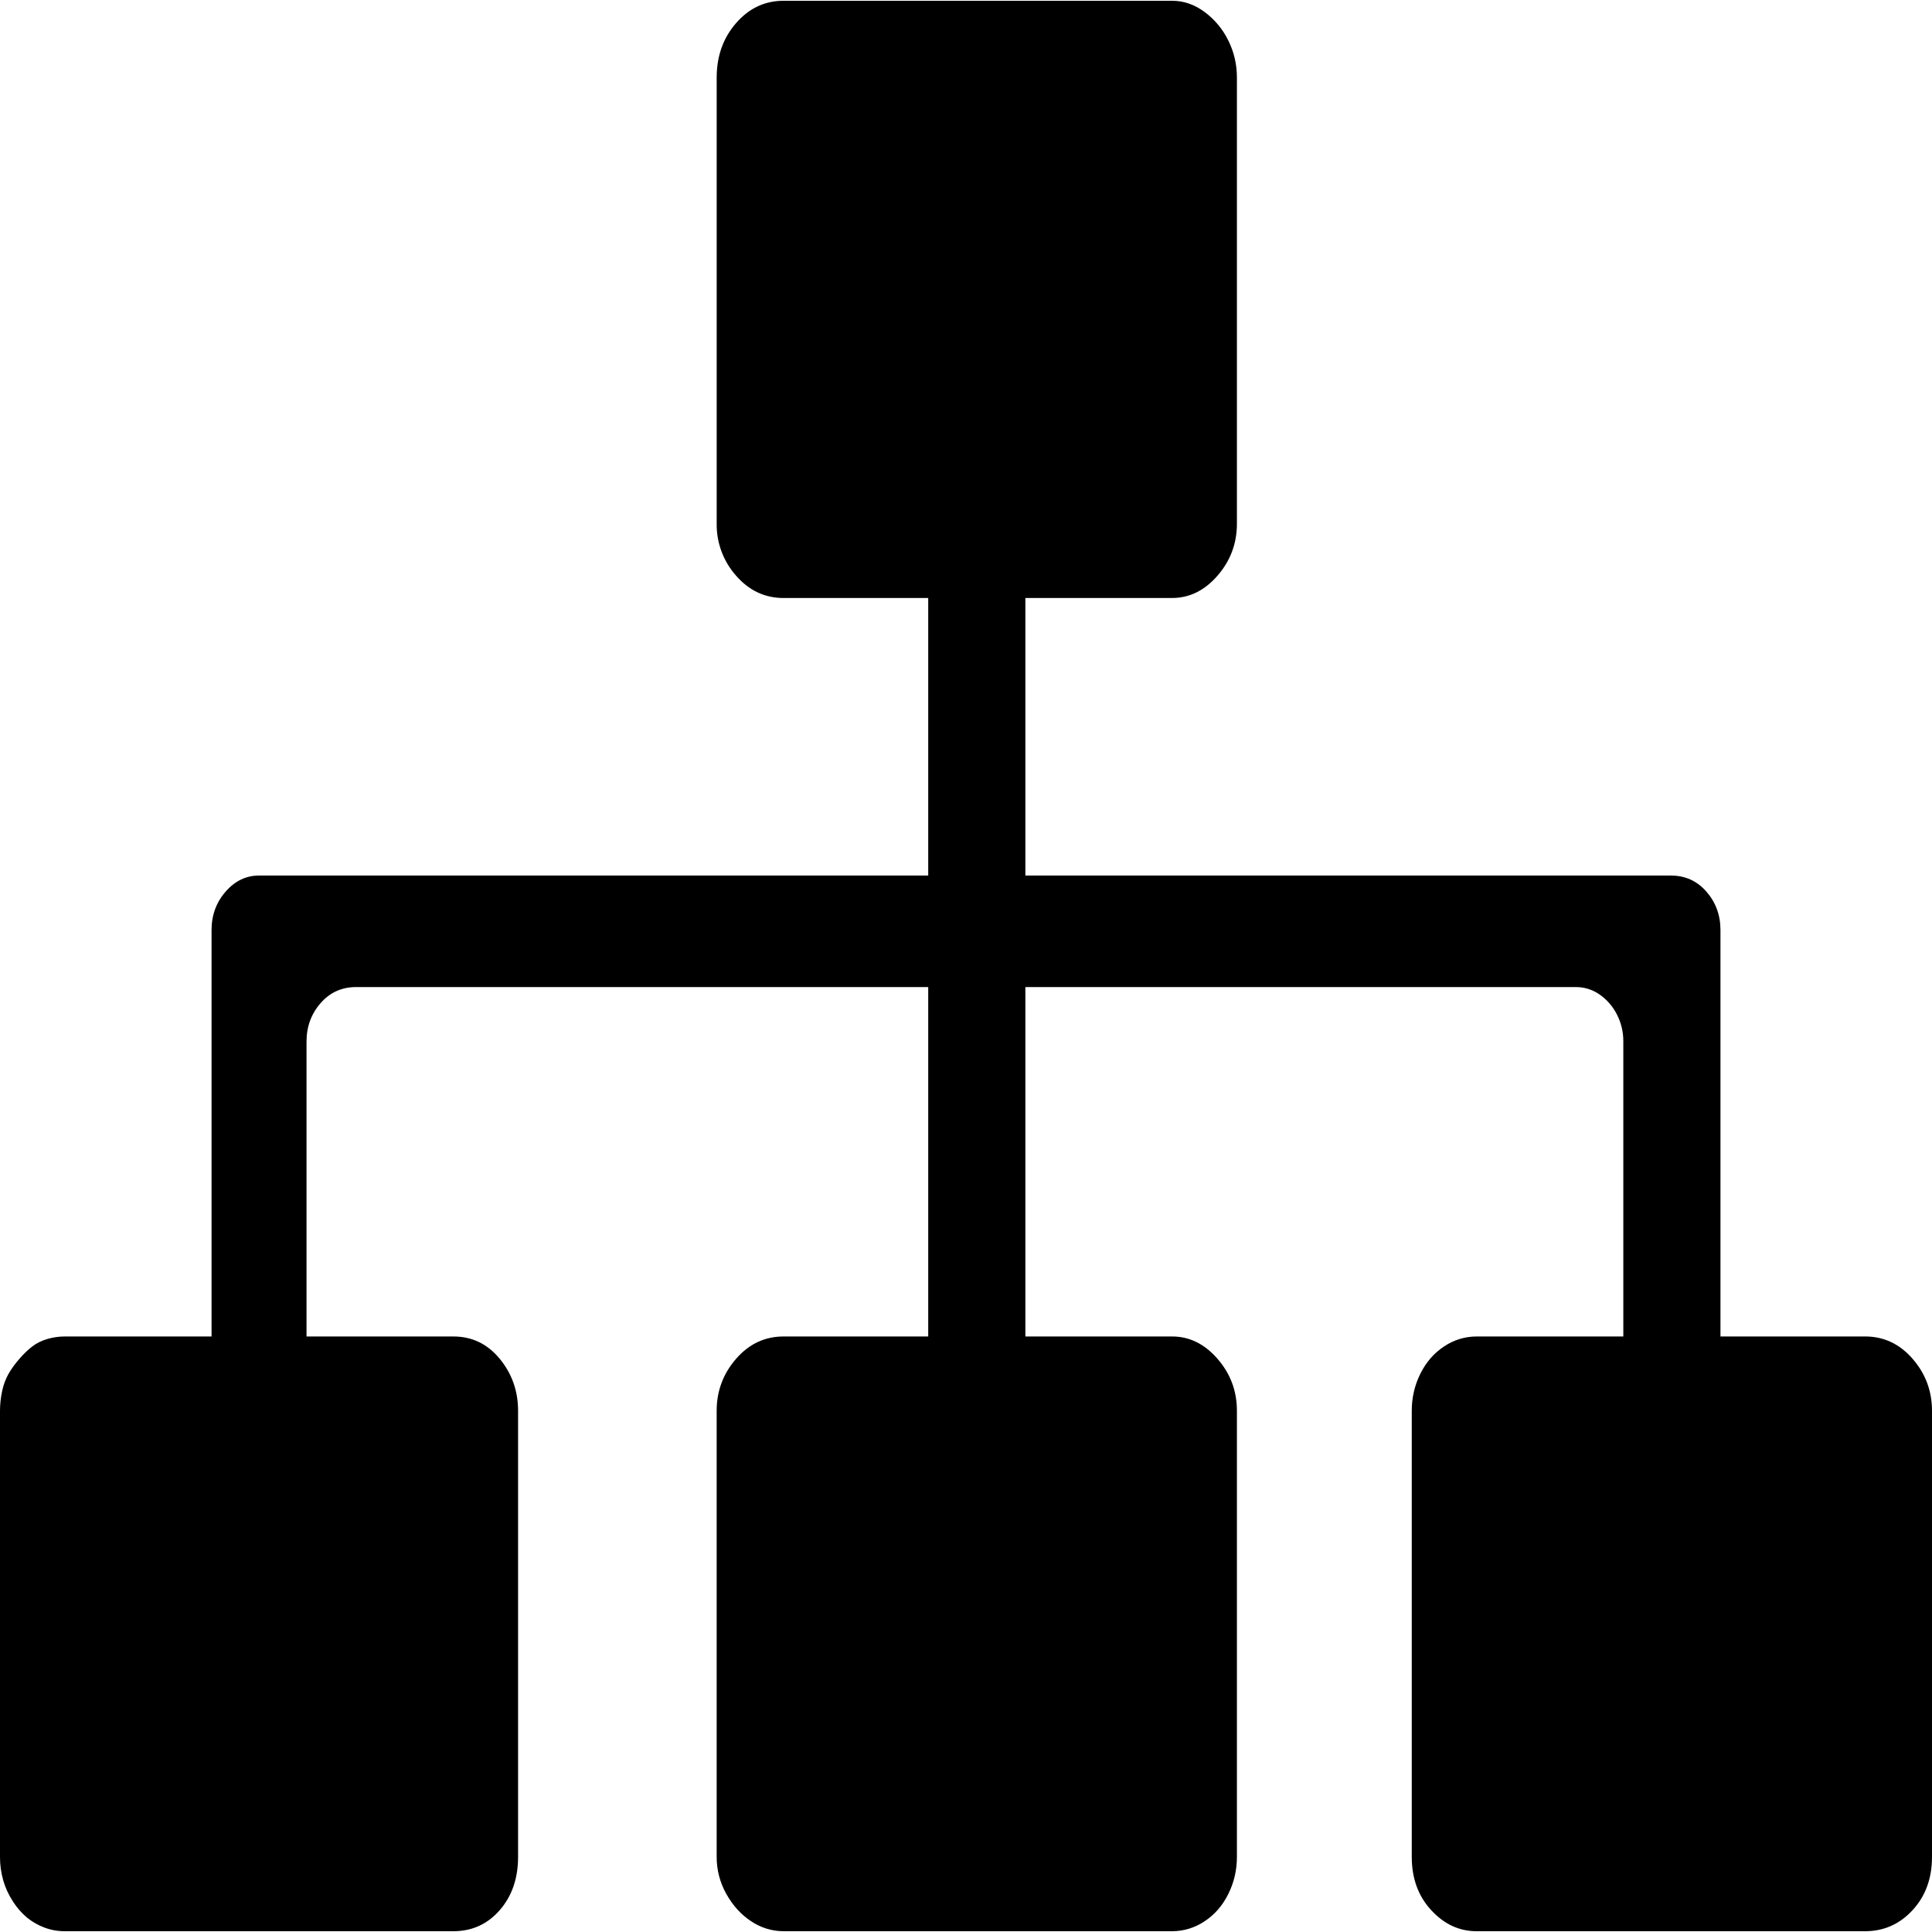
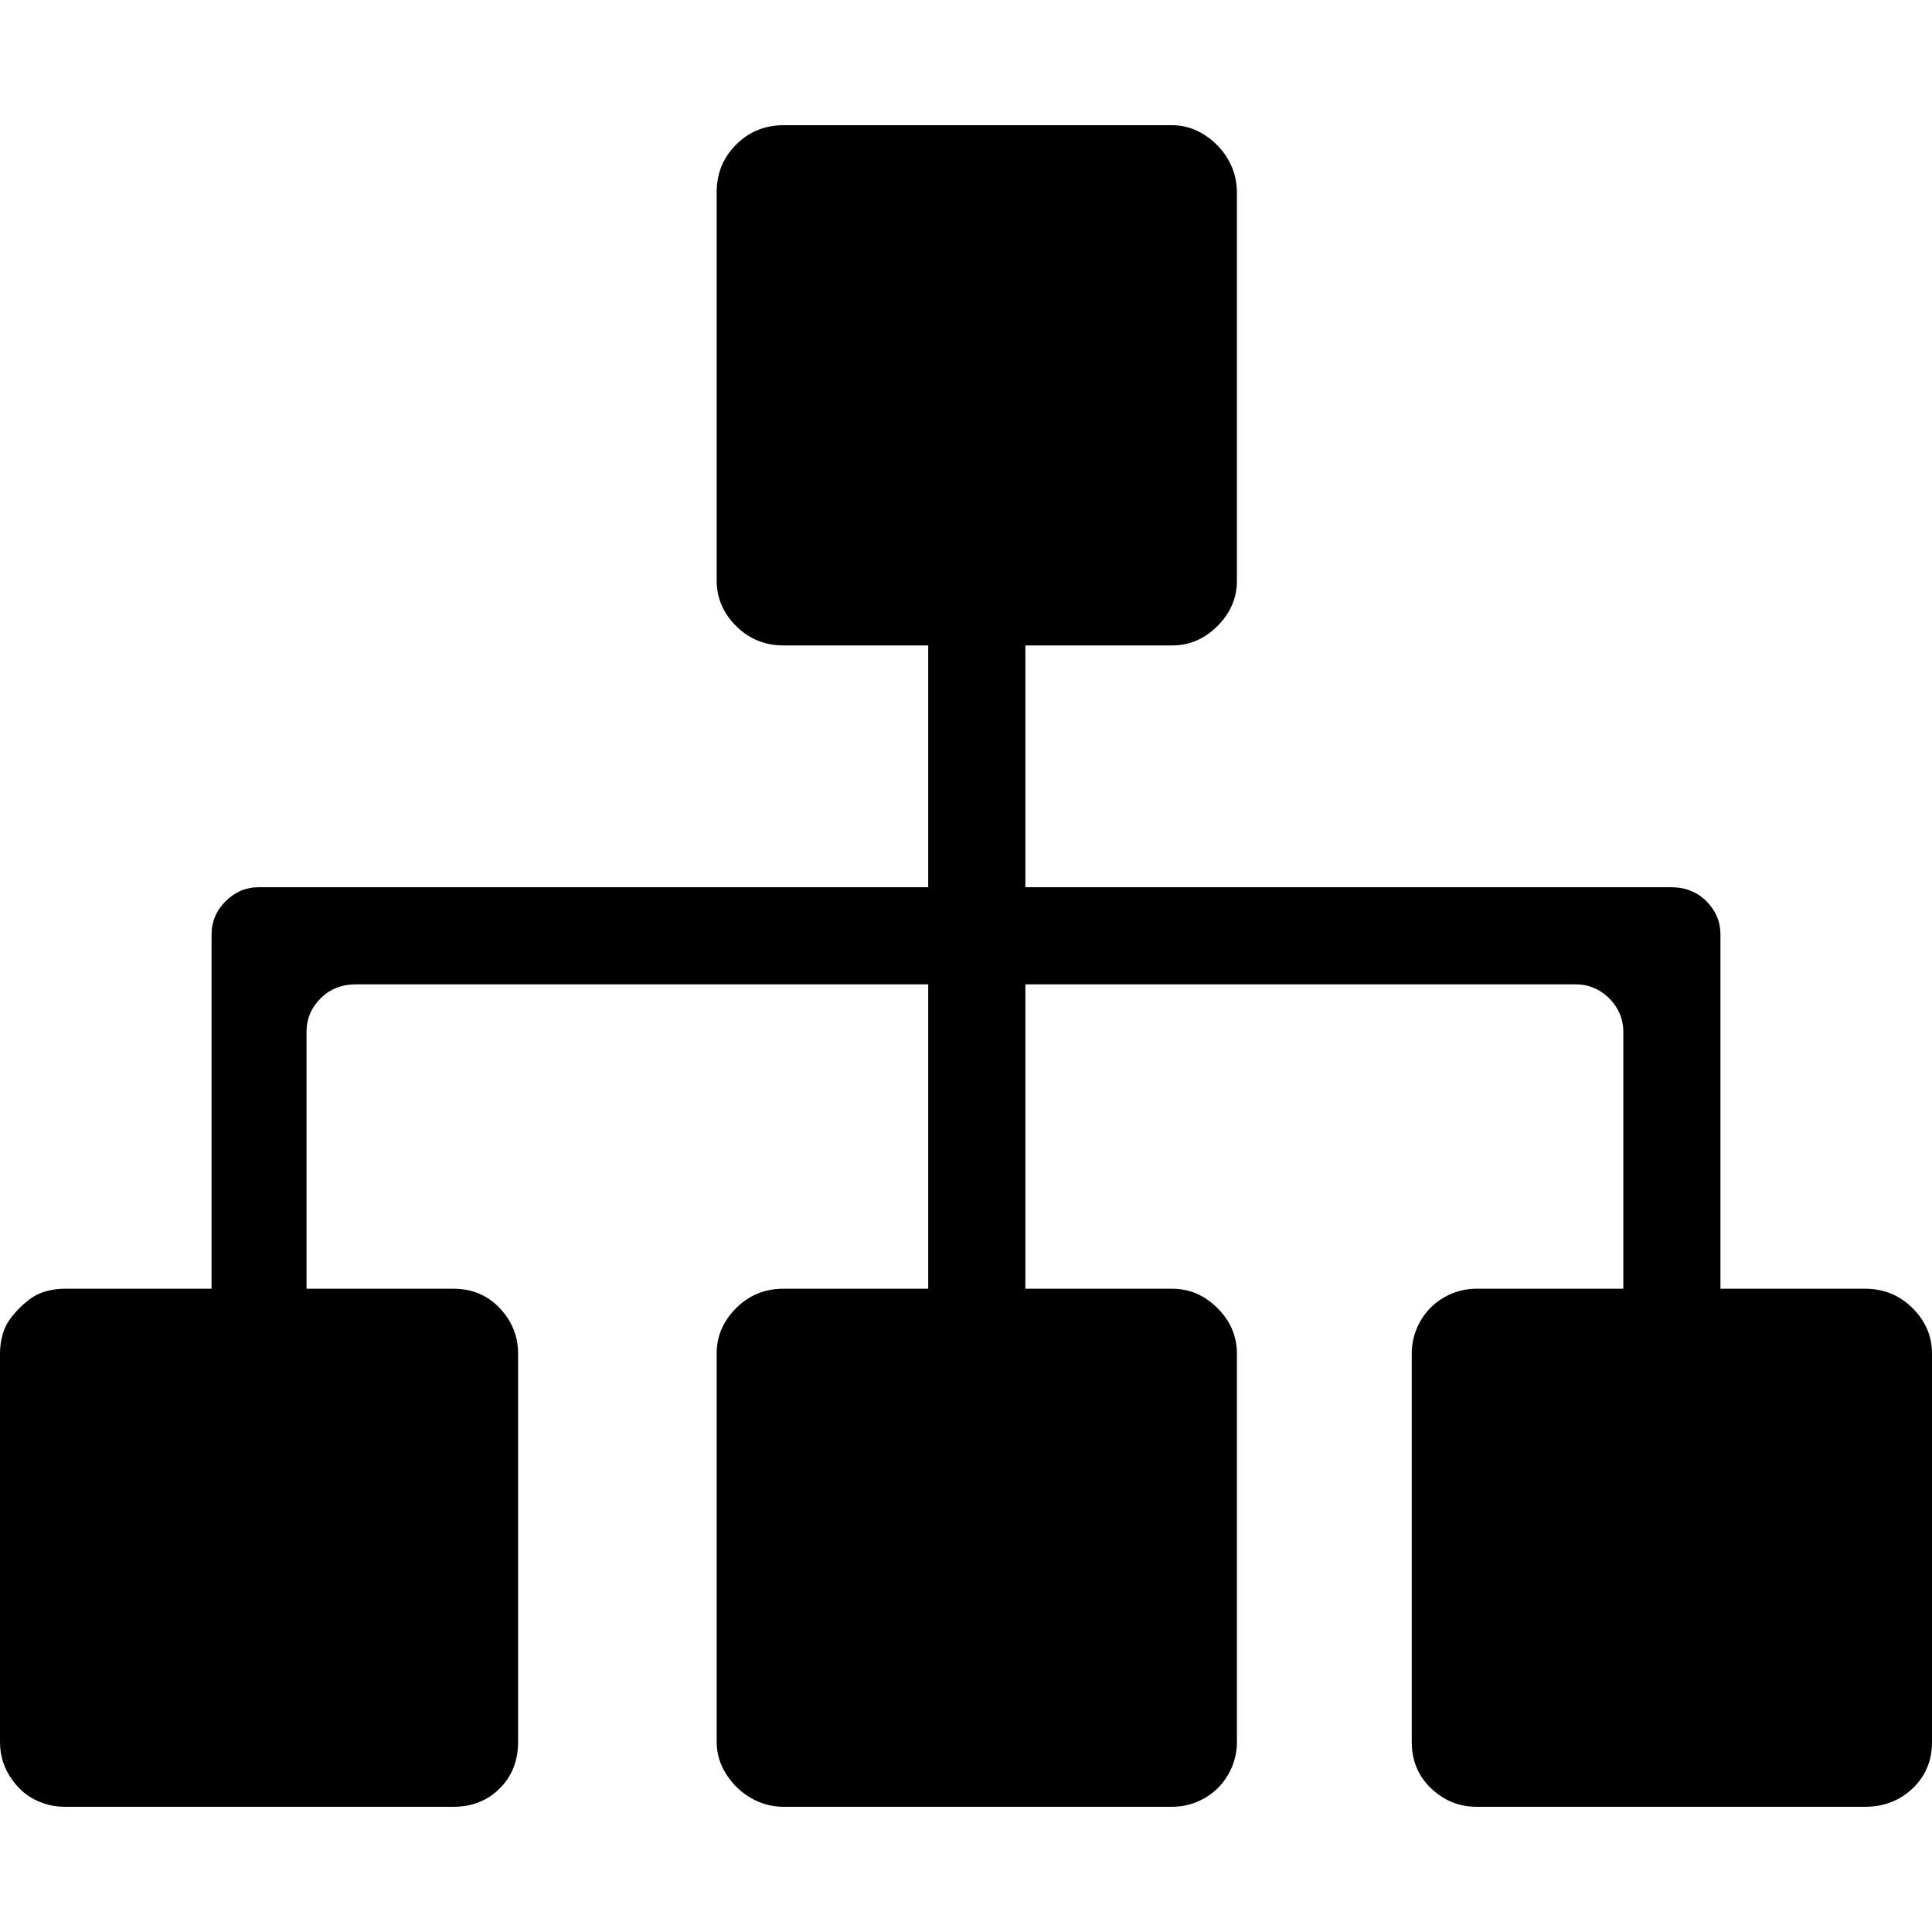
- <svg xmlns="http://www.w3.org/2000/svg" width="128" height="128">
-   <path d="M126.713 90.023c.858.985 1.287 2.134 1.287 3.447v29.553c0 1.423-.429 2.6-1.287 3.53-.858.93-1.907 1.395-3.146 1.395H97.824c-1.145 0-2.146-.465-3.004-1.395-.858-.93-1.287-2.107-1.287-3.53V93.47c0-.875.19-1.696.572-2.462.382-.766.906-1.368 1.573-1.806a3.84 3.84 0 0 1 2.146-.657h9.725V69.007a3.84 3.84 0 0 0-.43-1.806 3.569 3.569 0 0 0-1.143-1.313 2.714 2.714 0 0 0-1.573-.492h-36.47v23.149h9.725c1.144 0 2.145.492 3.004 1.478.858.985 1.287 2.134 1.287 3.447v29.553c0 .876-.191 1.696-.573 2.463-.38.766-.905 1.368-1.573 1.806a3.84 3.84 0 0 1-2.145.656H51.915a3.84 3.84 0 0 1-2.145-.656c-.668-.438-1.216-1.04-1.645-1.806a4.96 4.96 0 0 1-.644-2.463V93.47c0-1.313.43-2.462 1.288-3.447.858-.986 1.907-1.478 3.146-1.478h9.582v-23.15h-37.9c-.953 0-1.74.356-2.359 1.068-.62.711-.93 1.56-.93 2.544v19.538h9.726c1.239 0 2.264.492 3.074 1.478.81.985 1.216 2.134 1.216 3.447v29.553c0 1.423-.405 2.6-1.216 3.53-.81.93-1.835 1.395-3.074 1.395H4.29c-.476 0-.93-.082-1.358-.246a4.1 4.1 0 0 1-1.144-.657 4.658 4.658 0 0 1-.93-1.067 5.186 5.186 0 0 1-.643-1.395 5.566 5.566 0 0 1-.215-1.56V93.47c0-.437.048-.875.143-1.313a3.95 3.95 0 0 1 .429-1.15c.19-.328.429-.656.715-.984.286-.329.572-.602.858-.821.286-.22.62-.383 1.001-.493.382-.11.763-.164 1.144-.164h9.726V61.619c0-.985.31-1.833.93-2.544.619-.712 1.358-1.068 2.216-1.068h44.335V39.62h-9.582c-1.24 0-2.288-.492-3.146-1.477a5.09 5.09 0 0 1-1.287-3.448V5.14c0-1.423.429-2.627 1.287-3.612.858-.985 1.907-1.477 3.146-1.477h25.743c.763 0 1.478.246 2.145.739a5.17 5.17 0 0 1 1.573 1.888c.382.766.573 1.587.573 2.462v29.553c0 1.313-.43 2.463-1.287 3.448-.859.985-1.86 1.477-3.004 1.477h-9.725v18.389h42.762c.954 0 1.74.355 2.36 1.067.62.711.93 1.56.93 2.545v26.925h9.582c1.239 0 2.288.492 3.146 1.478z" />
+ <svg xmlns="http://www.w3.org/2000/svg" t="1511512690058" class="icon" style="" viewBox="0 0 1024 1024" version="1.1" p-id="3507" width="64" height="64">
+   <defs>
+     <style type="text/css" />
+   </defs>
+   <path d="M1013.703 693.345c6.865 6.865 10.297 14.874 10.297 24.027l0 205.944c0 9.916-3.432 18.115-10.297 24.599-6.865 6.483-15.255 9.725-25.171 9.725L782.588 957.64c-9.153 0-17.162-3.242-24.027-9.725-6.865-6.483-10.297-14.683-10.297-24.599L748.264 717.372c0-6.102 1.526-11.823 4.577-17.162s7.246-9.534 12.586-12.586 11.06-4.577 17.162-4.577l77.801 0L860.39 546.896c0-4.577-1.144-8.772-3.432-12.586s-5.339-6.865-9.153-9.153-8.009-3.432-12.585-3.432L543.464 521.725l0 161.323 77.801 0c9.153 0 17.162 3.432 24.027 10.297s10.297 14.874 10.297 24.027l0 205.944c0 6.102-1.526 11.823-4.577 17.162s-7.246 9.534-12.585 12.585-11.06 4.577-17.162 4.577L415.321 957.64c-6.102 0-11.823-1.526-17.162-4.577s-9.725-7.246-13.158-12.585-5.149-11.06-5.149-17.162L379.852 717.372c0-9.153 3.432-17.162 10.297-24.027s15.255-10.297 25.171-10.297l76.657 0L491.977 521.725 188.782 521.725c-7.628 0-13.92 2.479-18.878 7.437-4.958 4.958-7.437 10.869-7.437 17.734l0 136.152 77.801 0c9.916 0 18.115 3.432 24.599 10.297s9.725 14.874 9.725 24.027l0 205.944c0 9.916-3.242 18.115-9.725 24.599-6.483 6.483-14.683 9.725-24.599 9.725L34.324 957.64c-3.814 0-7.437-0.572-10.869-1.716-3.432-1.144-6.483-2.67-9.153-4.577-2.67-1.907-5.149-4.386-7.437-7.437-2.288-3.051-4.004-6.293-5.149-9.725C0.572 930.753 0 927.13 0 923.316L0 717.372c0-3.051 0.381-6.102 1.144-9.153s1.907-5.721 3.432-8.009 3.432-4.577 5.721-6.865 4.577-4.195 6.865-5.721 4.958-2.67 8.009-3.432 6.102-1.144 9.153-1.144l77.801 0L112.125 495.41c0-6.865 2.479-12.776 7.437-17.734s10.869-7.437 17.734-7.437l354.682 0L491.978 342.096l-76.657 0c-9.916 0-18.306-3.432-25.171-10.297s-10.297-14.874-10.297-24.027L379.853 101.828c0-9.916 3.432-18.306 10.297-25.171s15.255-10.297 25.171-10.297l205.944 0c6.102 0 11.823 1.716 17.162 5.149 5.339 3.432 9.534 7.818 12.585 13.158 3.051 5.339 4.577 11.06 4.577 17.162l0 205.944c0 9.153-3.432 17.162-10.297 24.027s-14.874 10.297-24.027 10.297l-77.801 0 0 128.143L885.56 470.24c7.628 0 13.92 2.479 18.878 7.437s7.437 10.869 7.437 17.734l0 187.638 76.657 0C998.448 683.048 1006.838 686.48 1013.703 693.345z" p-id="3508" />
</svg>
